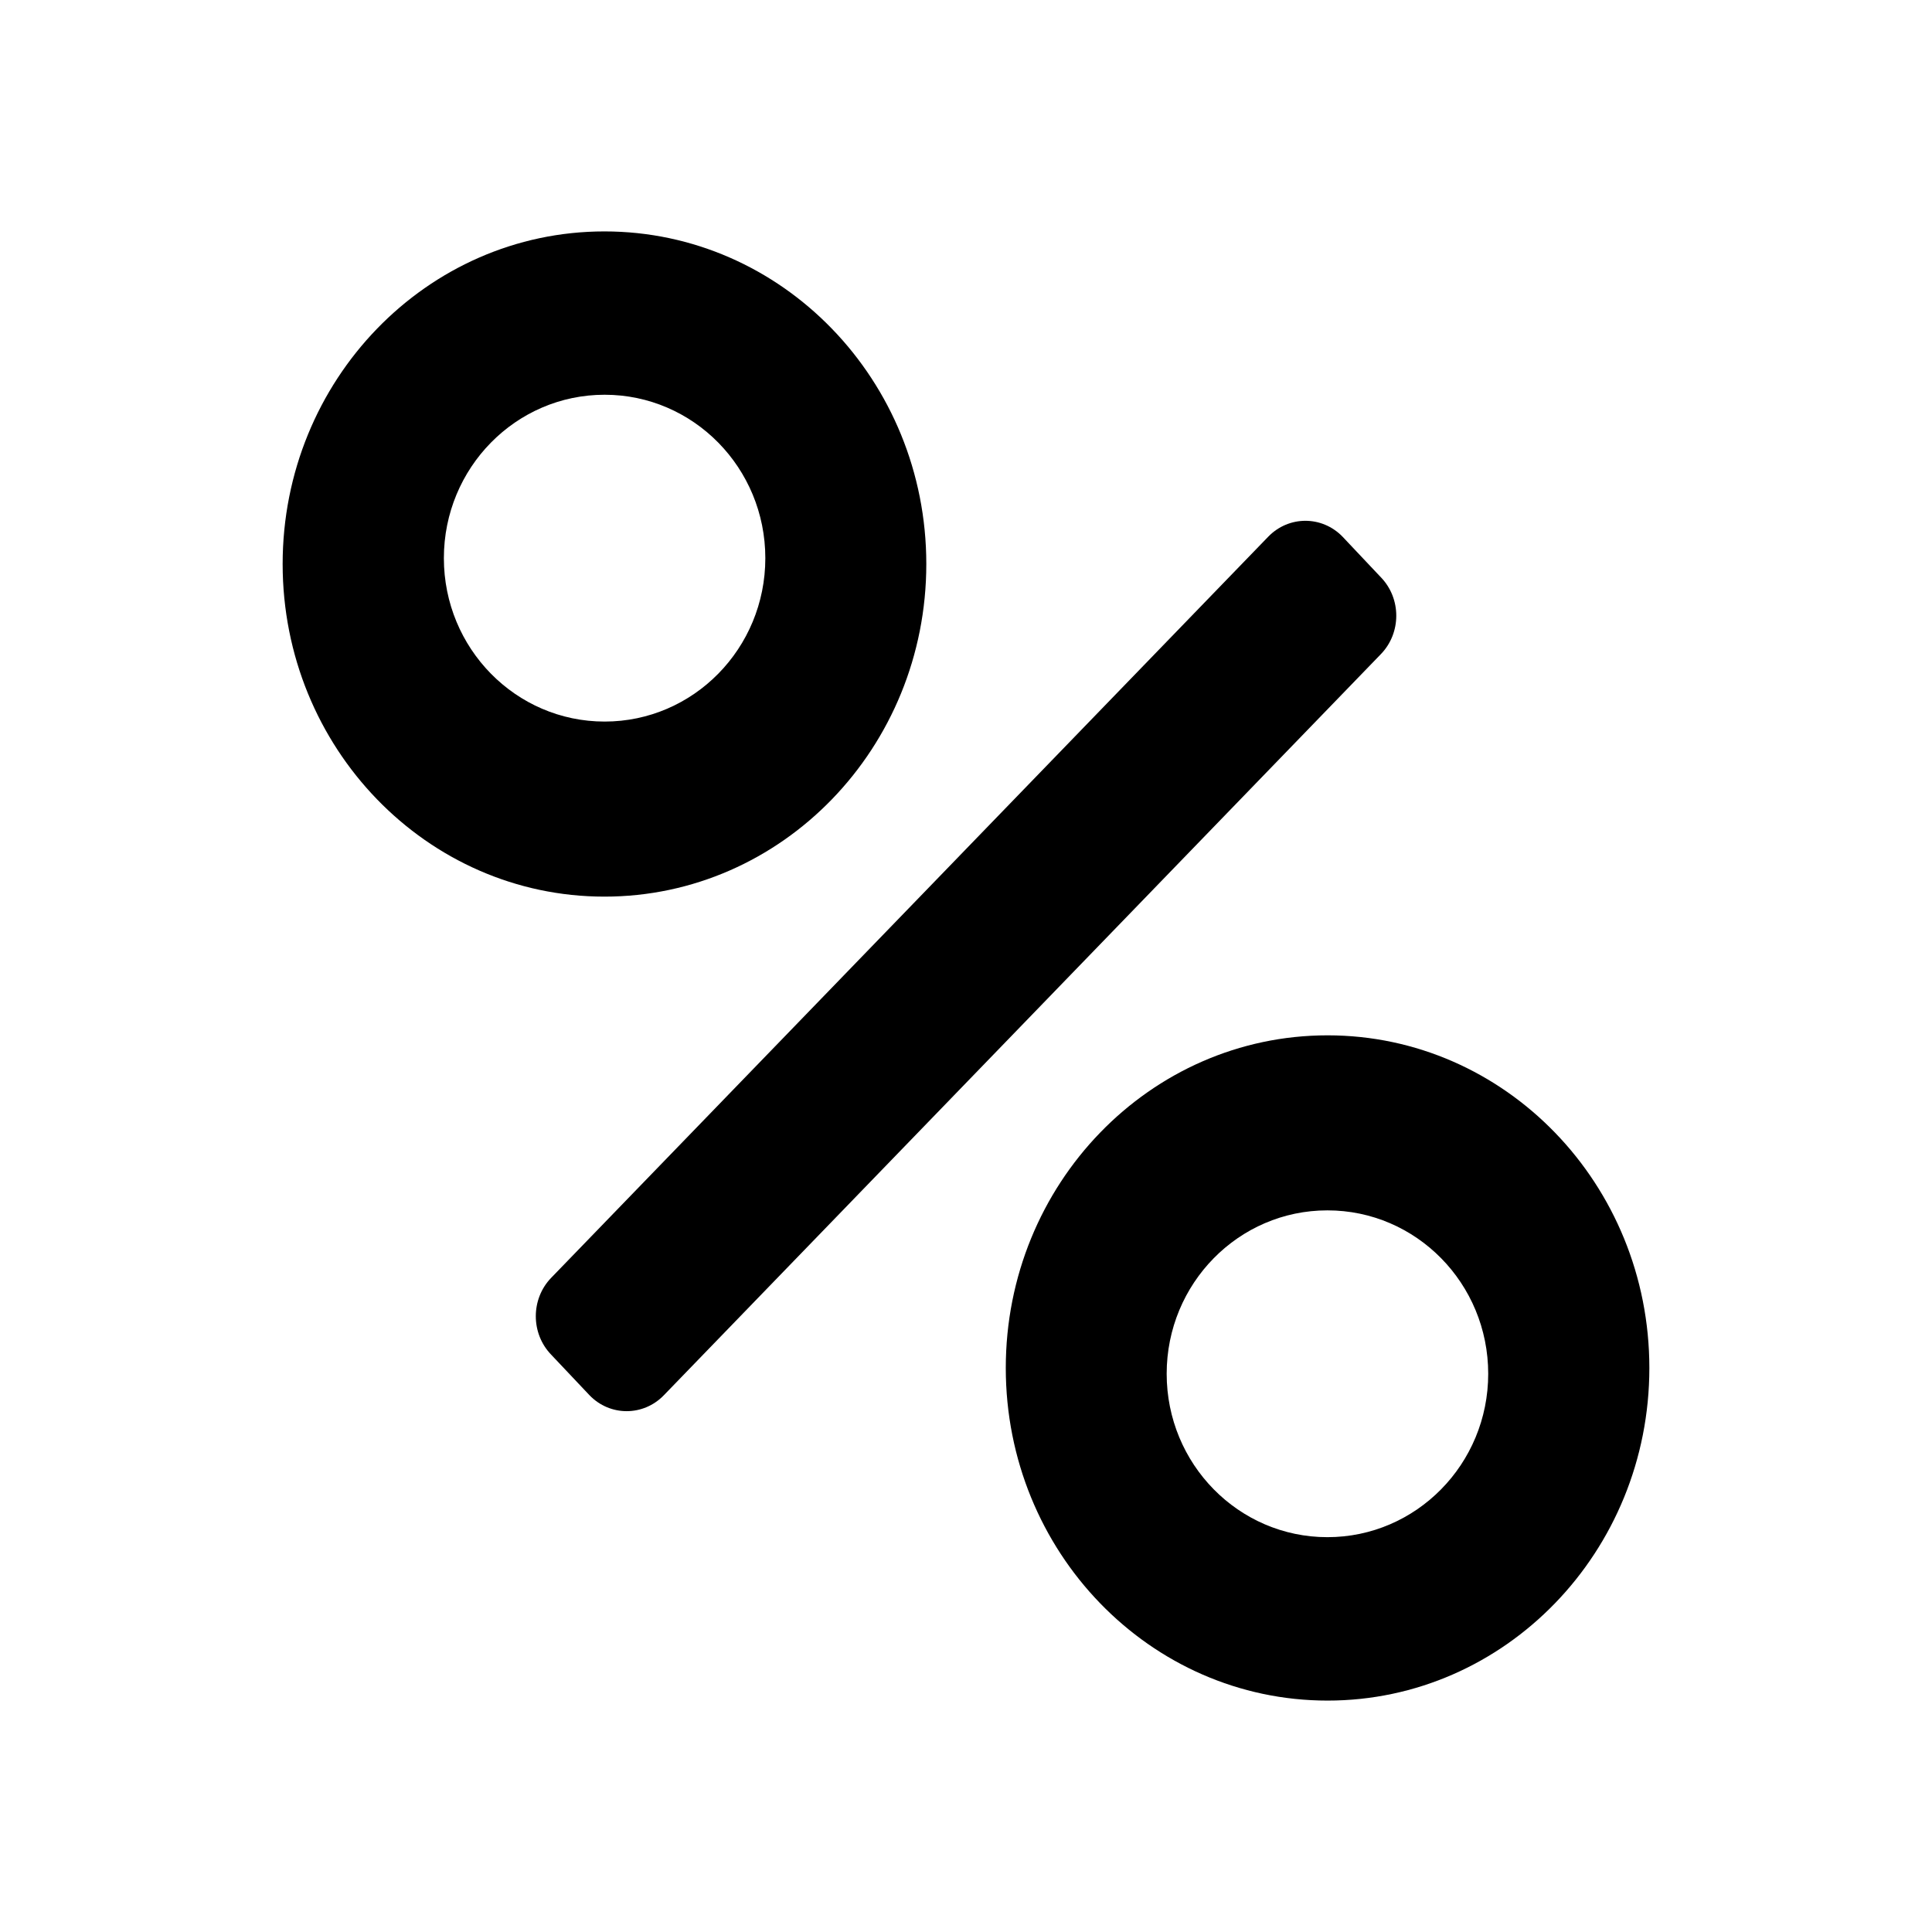
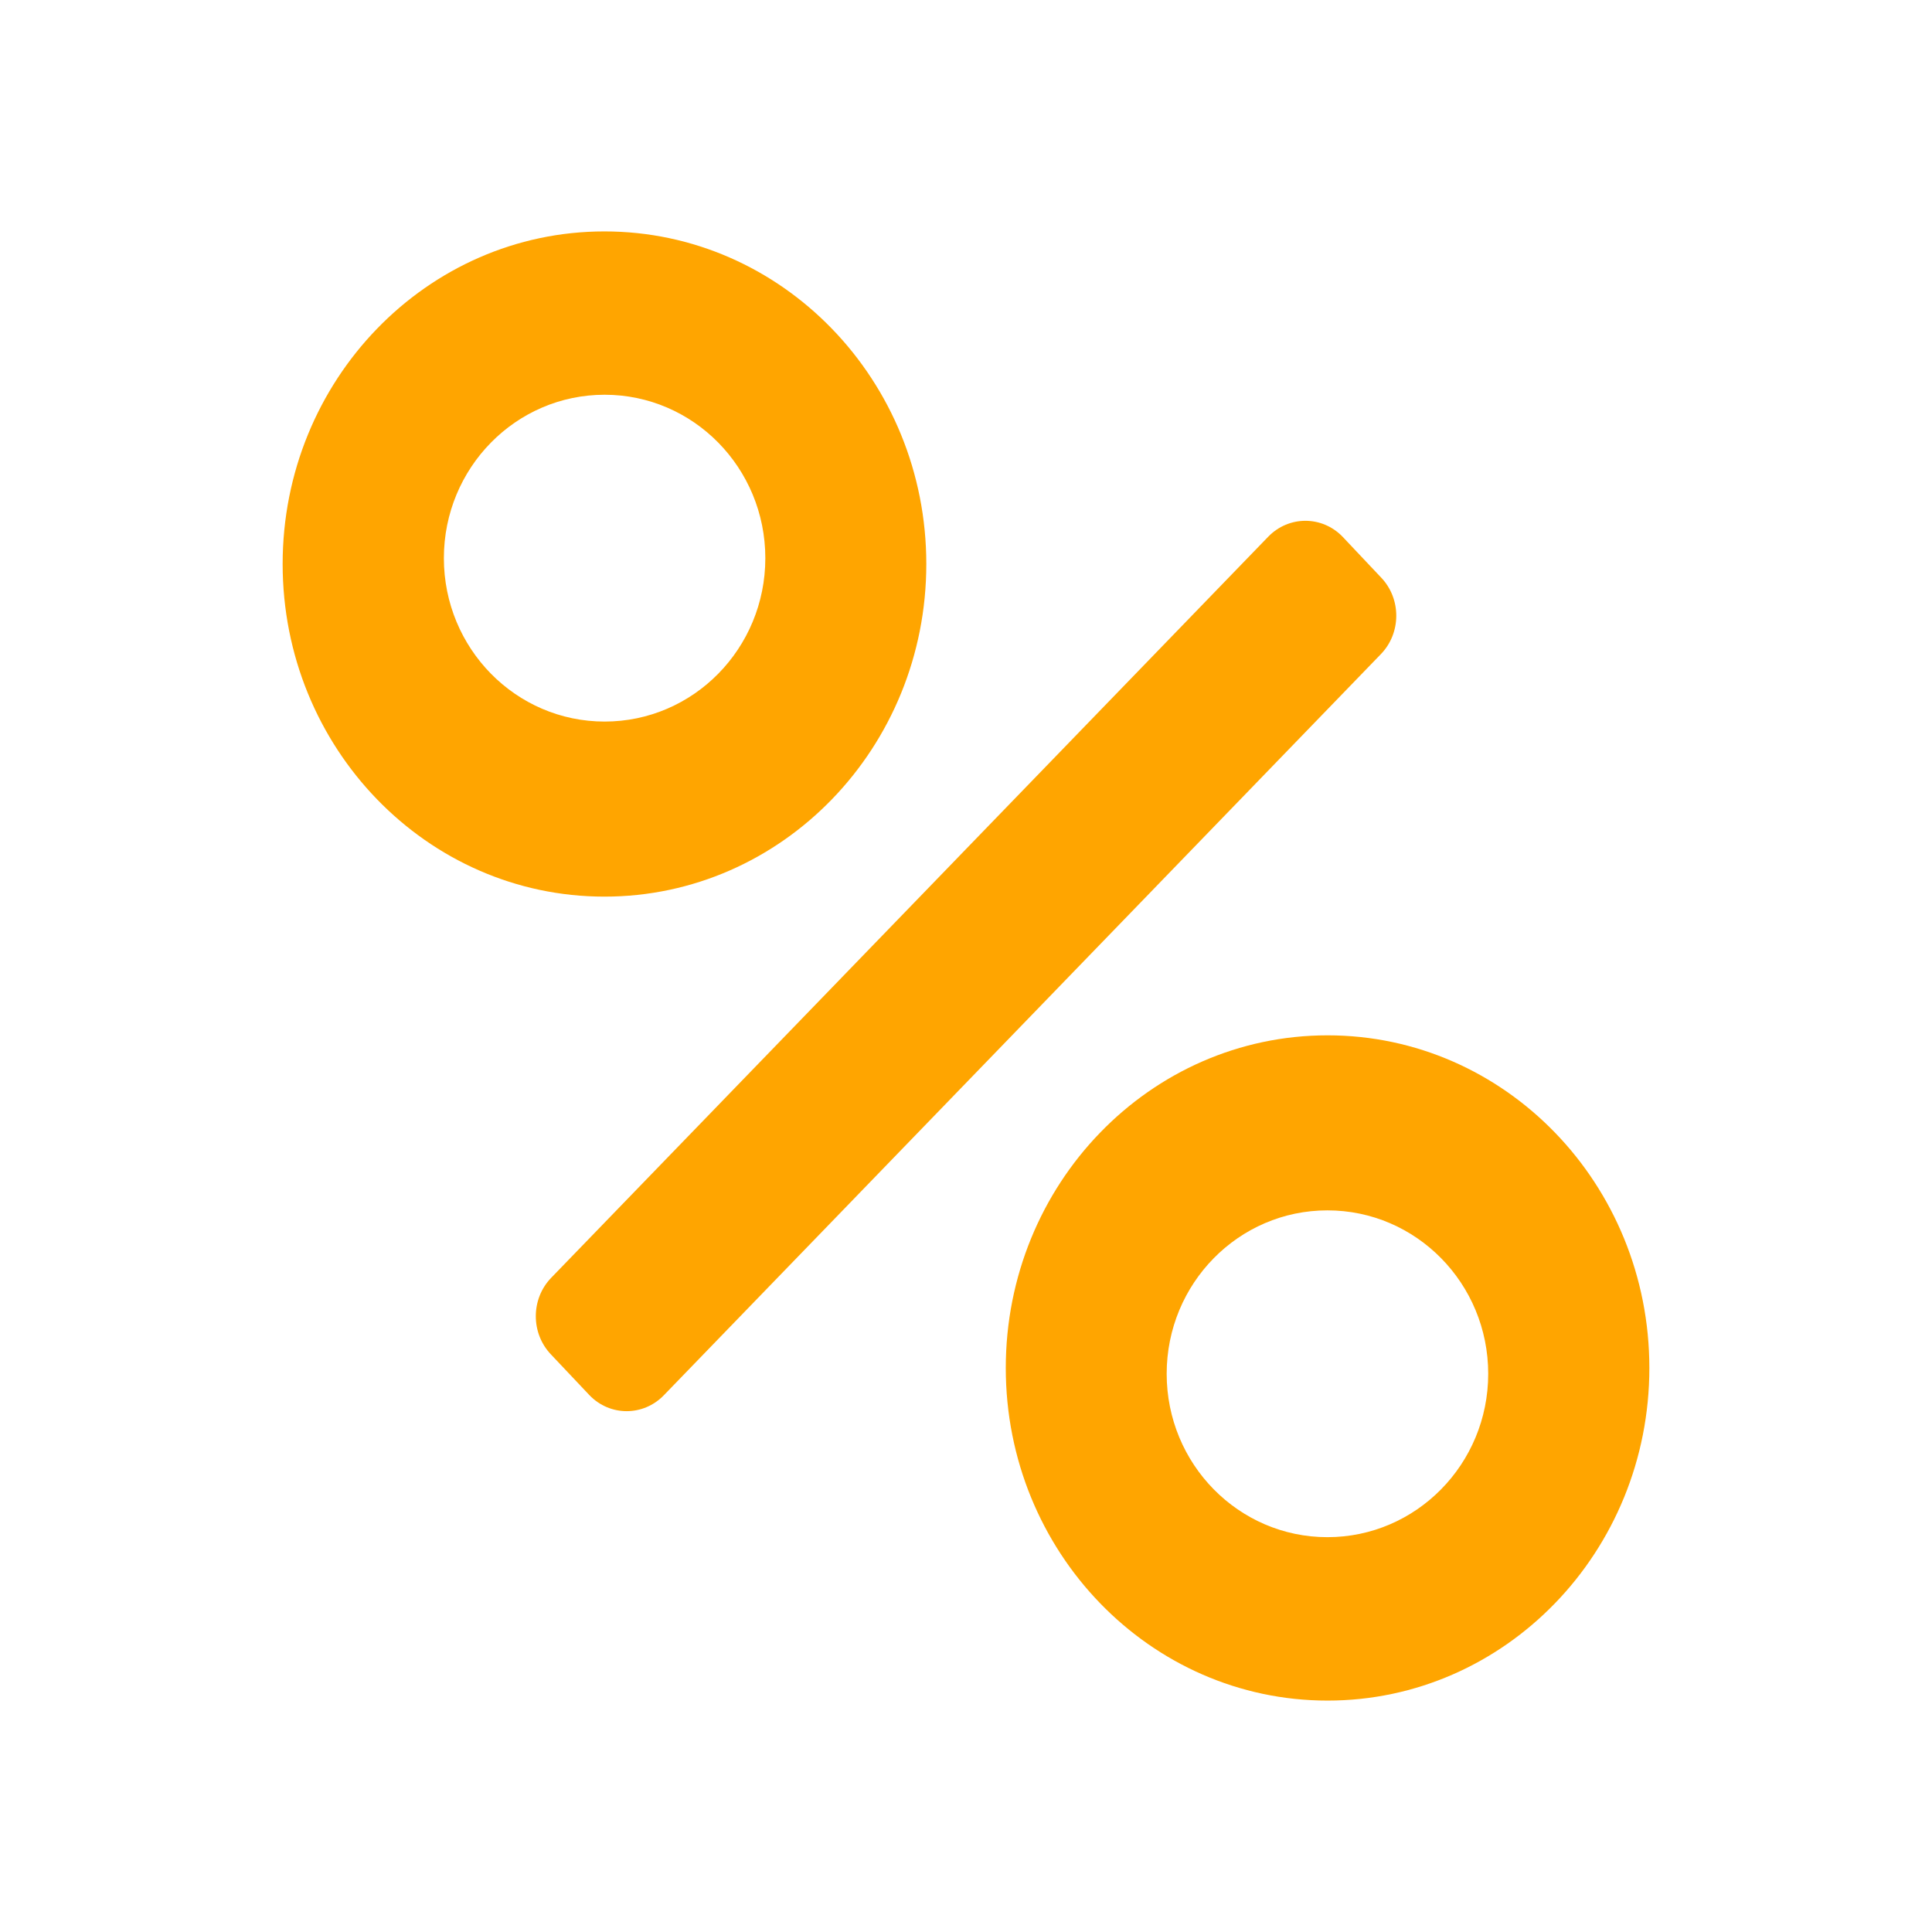
<svg xmlns="http://www.w3.org/2000/svg" version="1.1" id="Layer_1" x="0px" y="0px" width="500px" height="500px" viewBox="0 0 500 500" enable-background="new 0 0 500 500" xml:space="preserve">
-   <path d="M239.727,145.962c0-47.533-37.304-86.073-83.301-86.073c-45.975,0-83.278,38.54-83.278,86.073  c0,47.544,37.303,86.084,83.278,86.084C202.423,232.046,239.727,193.506,239.727,145.962z M114.874,144.453  c0-23.358,18.619-42.293,41.596-42.293c22.987,0,41.596,18.935,41.596,42.293c0,23.353-18.608,42.288-41.596,42.288  C133.493,186.74,114.874,167.806,114.874,144.453z" />
-   <path d="M357.366,149.399l-9.914-10.502c-5.316-5.491-13.923-5.48-19.239,0.005L142.645,330.696c-5.306,5.491-5.306,14.392,0,19.894  l9.925,10.503c5.295,5.49,13.923,5.49,19.24-0.011l185.557-191.79C362.684,163.802,362.684,154.89,357.366,149.399z" />
-   <path d="M343.574,267.943c-45.997,0-83.279,38.534-83.279,86.09c0,47.533,37.282,86.078,83.279,86.078s83.278-38.557,83.278-86.078  C426.853,306.478,389.571,267.943,343.574,267.943z M343.53,397.818c-22.987,0-41.596-18.936-41.596-42.282  c0-23.369,18.63-42.304,41.596-42.293c22.987-0.011,41.618,18.924,41.618,42.293C385.148,378.883,366.518,397.818,343.53,397.818z" />
+   <path fill="orange" d="M239.727,145.962c0-47.533-37.304-86.073-83.301-86.073c-45.975,0-83.278,38.54-83.278,86.073  c0,47.544,37.303,86.084,83.278,86.084C202.423,232.046,239.727,193.506,239.727,145.962z M114.874,144.453  c0-23.358,18.619-42.293,41.596-42.293c22.987,0,41.596,18.935,41.596,42.293c0,23.353-18.608,42.288-41.596,42.288  C133.493,186.74,114.874,167.806,114.874,144.453z" />
+   <path fill="orange" d="M357.366,149.399l-9.914-10.502c-5.316-5.491-13.923-5.48-19.239,0.005L142.645,330.696c-5.306,5.491-5.306,14.392,0,19.894  l9.925,10.503c5.295,5.49,13.923,5.49,19.24-0.011l185.557-191.79C362.684,163.802,362.684,154.89,357.366,149.399z" />
+   <path fill="orange" d="M343.574,267.943c-45.997,0-83.279,38.534-83.279,86.09c0,47.533,37.282,86.078,83.279,86.078s83.278-38.557,83.278-86.078  C426.853,306.478,389.571,267.943,343.574,267.943z M343.53,397.818c-22.987,0-41.596-18.936-41.596-42.282  c0-23.369,18.63-42.304,41.596-42.293c22.987-0.011,41.618,18.924,41.618,42.293C385.148,378.883,366.518,397.818,343.53,397.818z" />
</svg>
